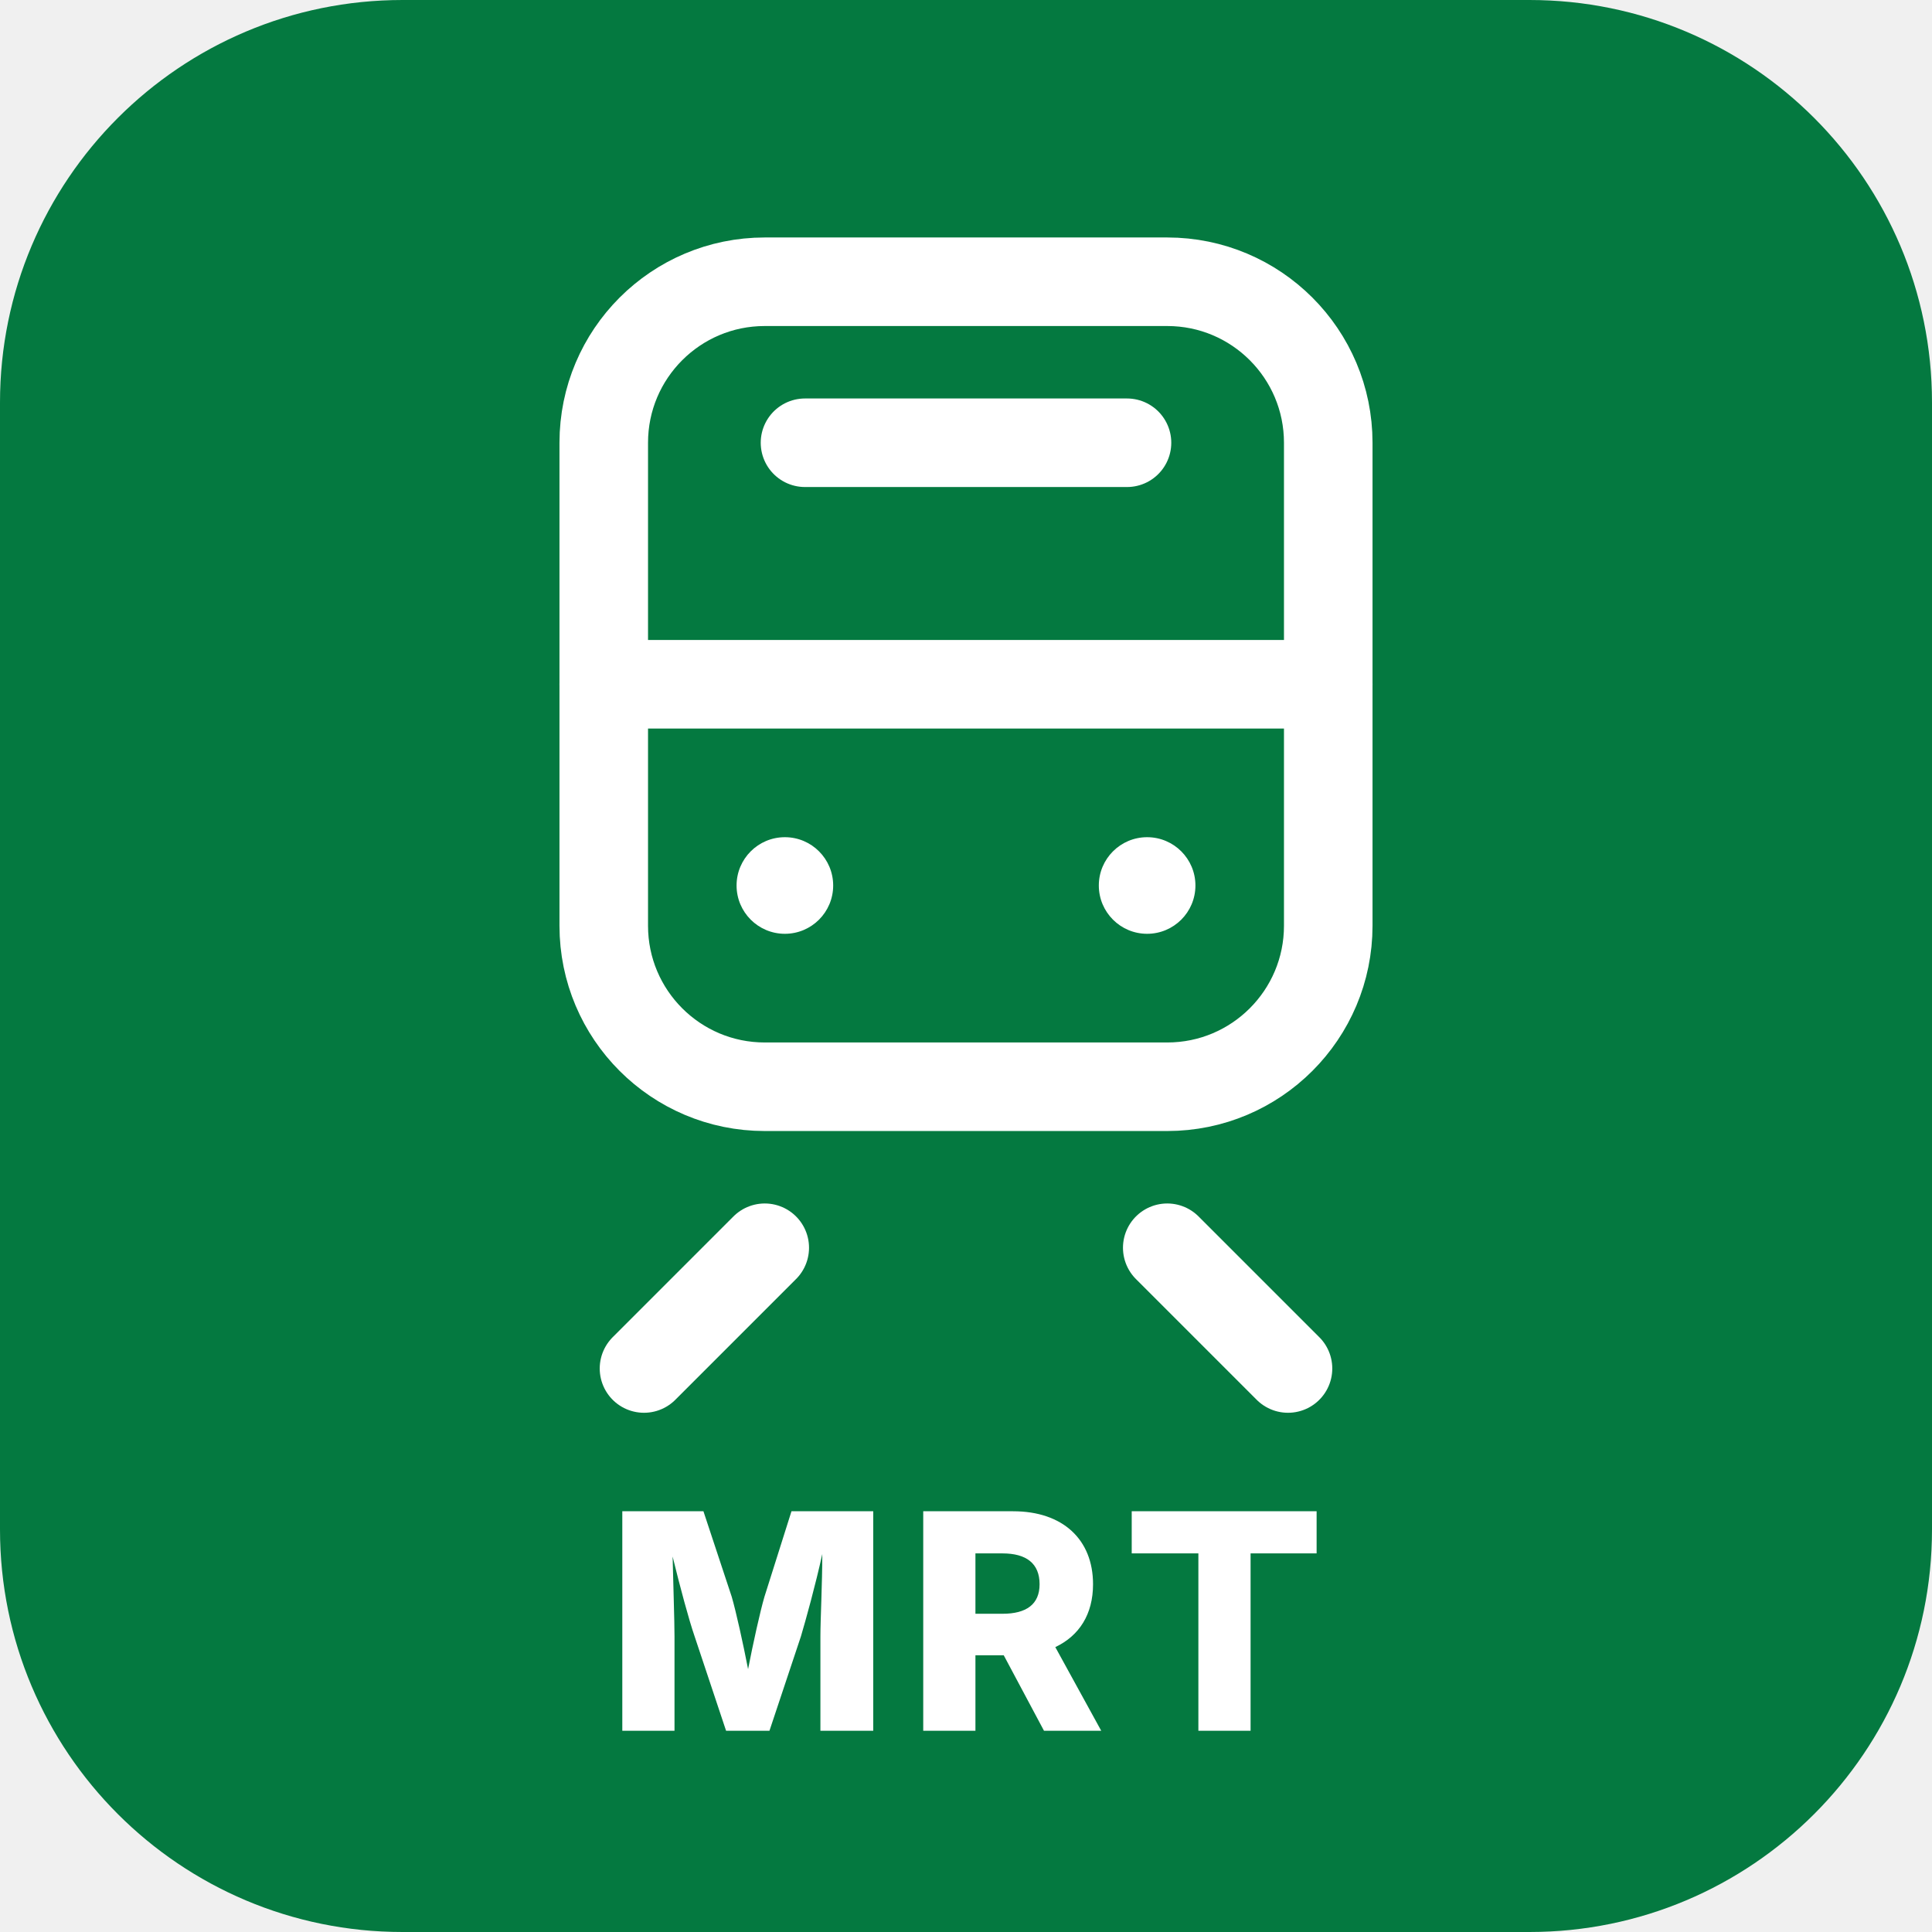
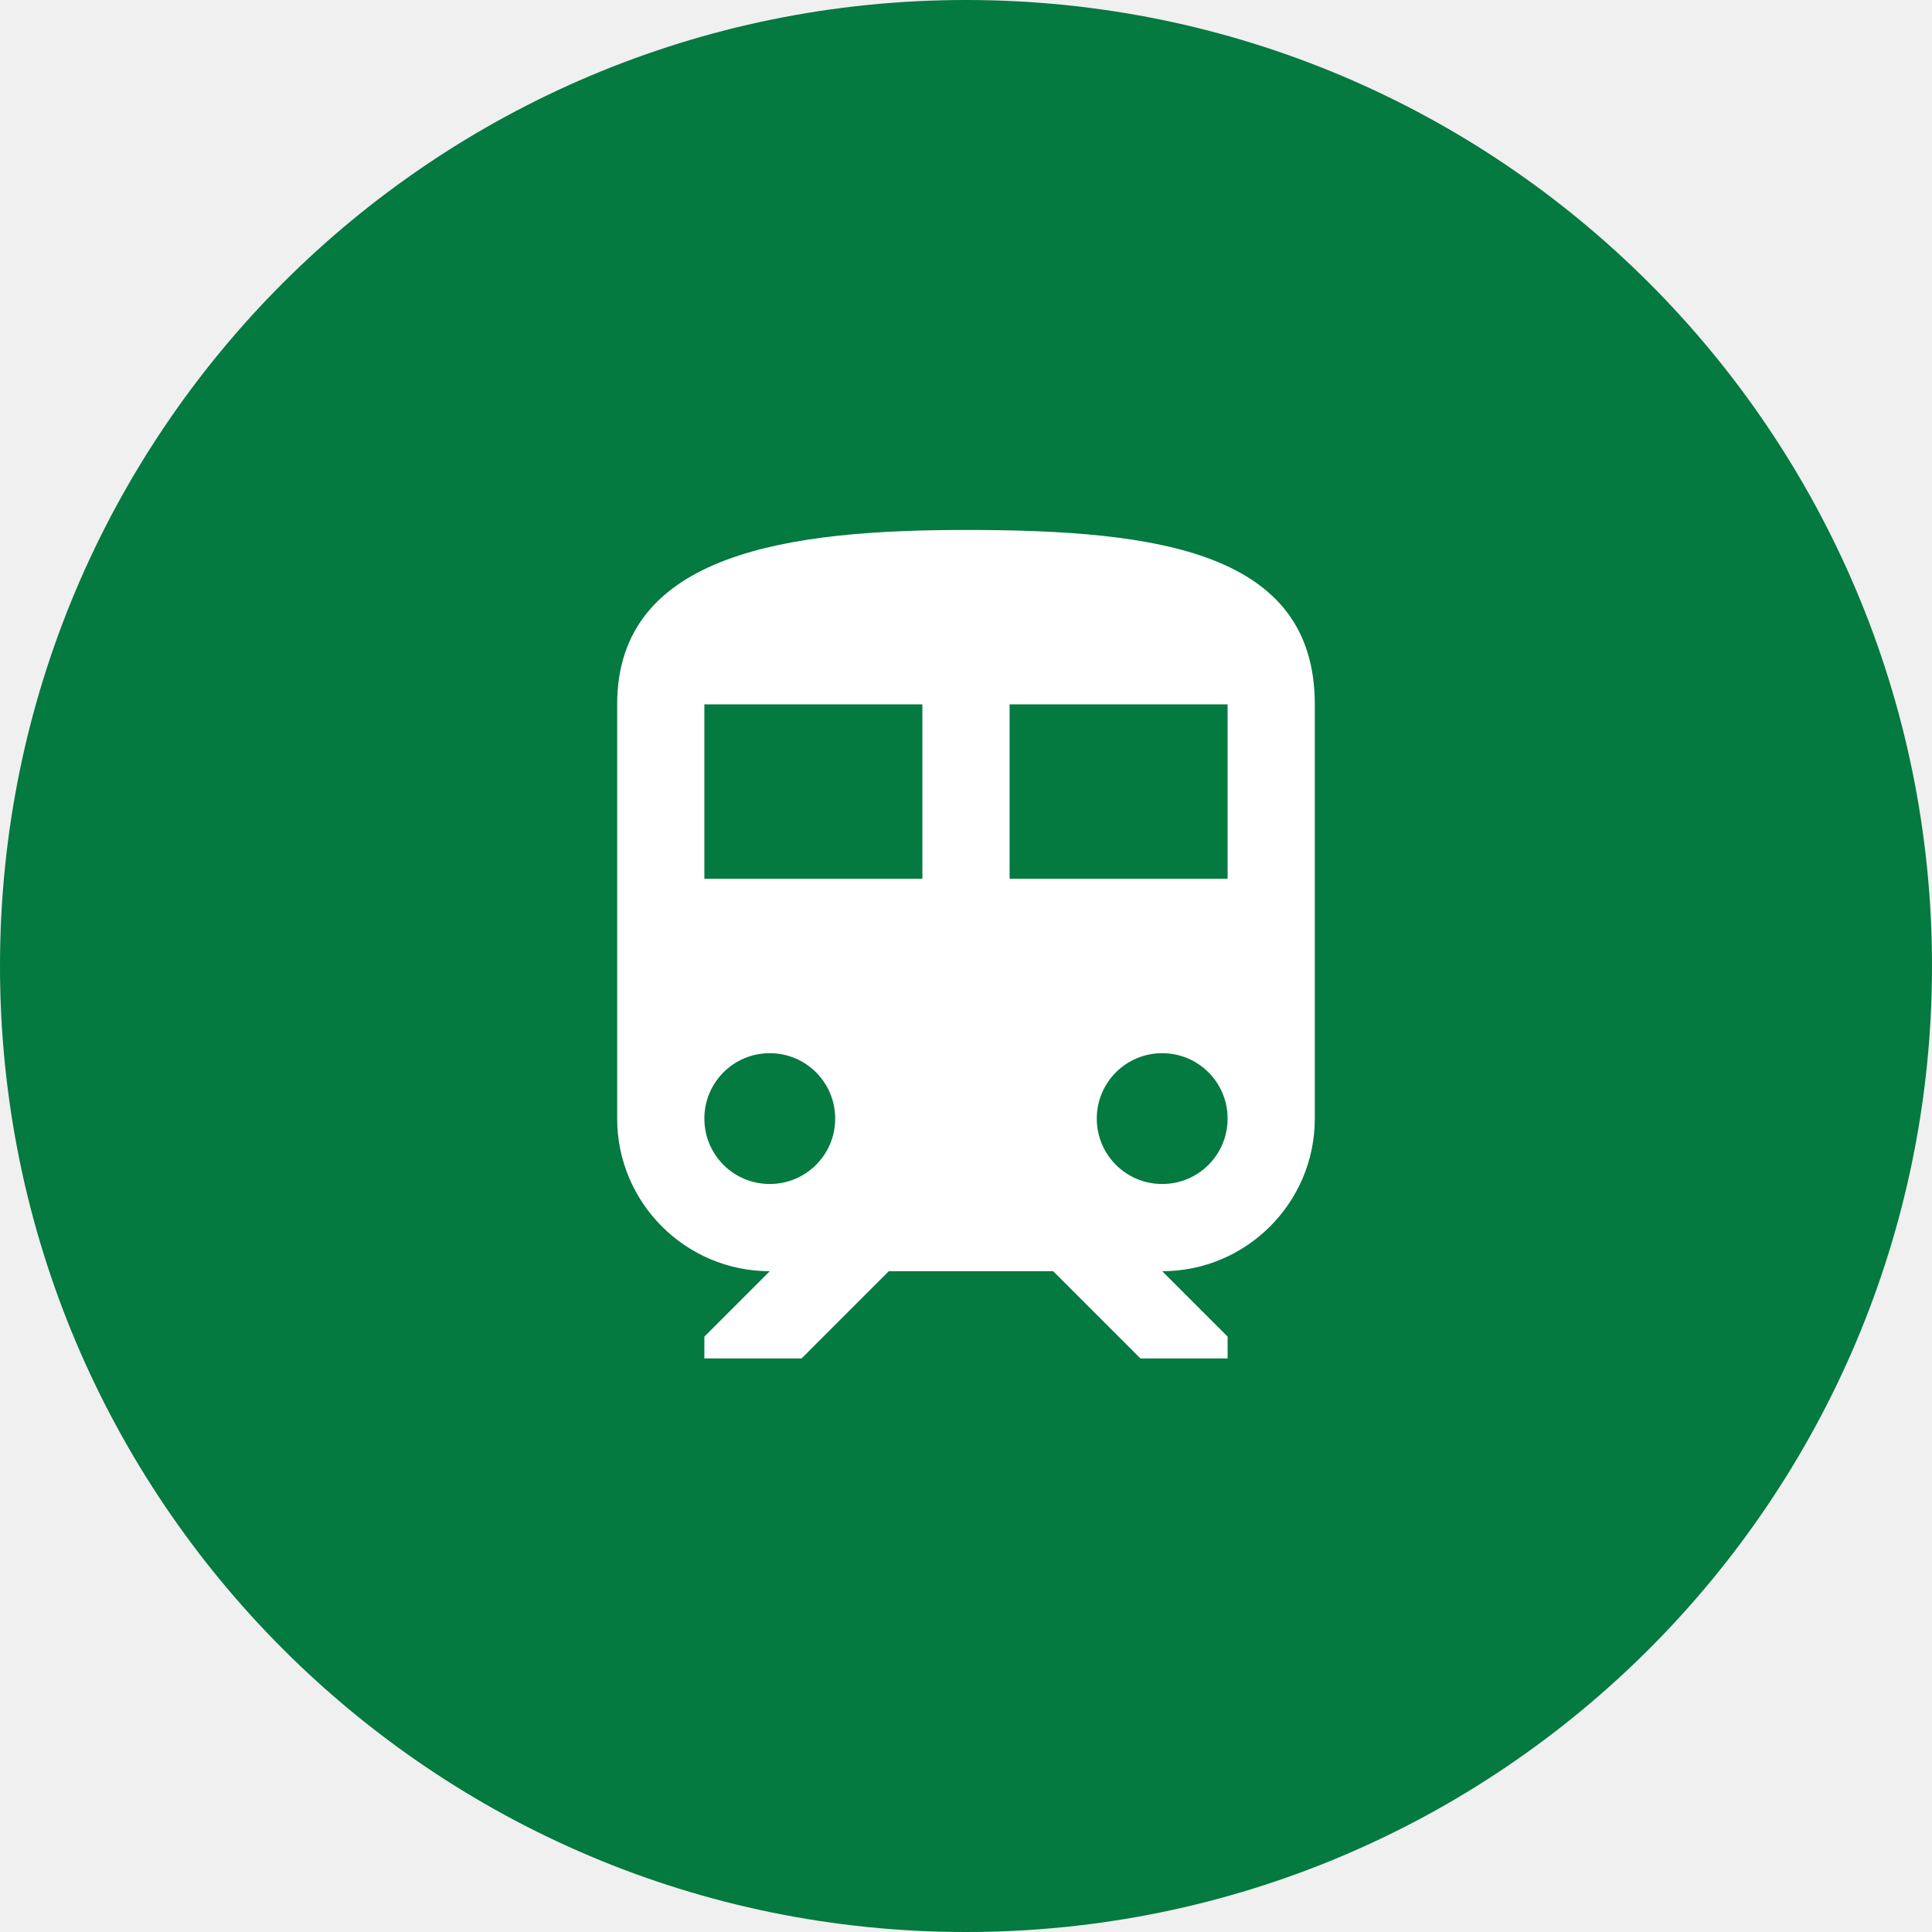
<svg xmlns="http://www.w3.org/2000/svg" viewBox="0 0 48 48" width="48" height="48" role="img" aria-label="MRT Kajang Line">
-   <rect width="48" height="48" rx="10" fill="#047940" />
-   <g fill="none" stroke="#FFFFFF" color="#FFFFFF" stroke-width="2.2" stroke-linecap="round" stroke-linejoin="round">
-     <rect x="15" y="7" width="18" height="20" rx="4" />
-     <path d="M15 17h18M19 31l-3 3M29 31l3 3" />
-     <circle cx="19.5" cy="22" r="1.2" fill="currentColor" stroke="none" />
-     <circle cx="28.5" cy="22" r="1.2" fill="currentColor" stroke="none" />
-     <path d="M20 11h8" />
-   </g>
-   <text x="24" y="43" text-anchor="middle" font-family="Inter, 'Segoe UI', Roboto, Arial, sans-serif" font-size="7.5" font-weight="800" letter-spacing="0.4" fill="#FFFFFF">MRT</text>
+   <circle cx="24" cy="24" r="24" fill="#047940" />
+   <path transform="translate(11 11) scale(1.0833)" fill="#FFFFFF" d="M12 2c-4 0-8 .5-8 4v9.5C4 17.43 5.57 19 7.5 19L6 20.5v.5h2.23l2-2H14l2 2h2v-.5L16.5 19c1.93 0 3.5-1.57 3.5-3.5V6c0-3.5-3.58-4-8-4zM7.5 17c-.83 0-1.5-.67-1.5-1.5S6.67 14 7.5 14s1.5.67 1.5 1.5S8.33 17 7.5 17zm3.5-7H6V6h5v4zm2 0V6h5v4h-5zm3.5 7c-.83 0-1.5-.67-1.5-1.5s.67-1.5 1.5-1.5 1.5.67 1.5 1.5-.67 1.5-1.5 1.5z" />
</svg>
